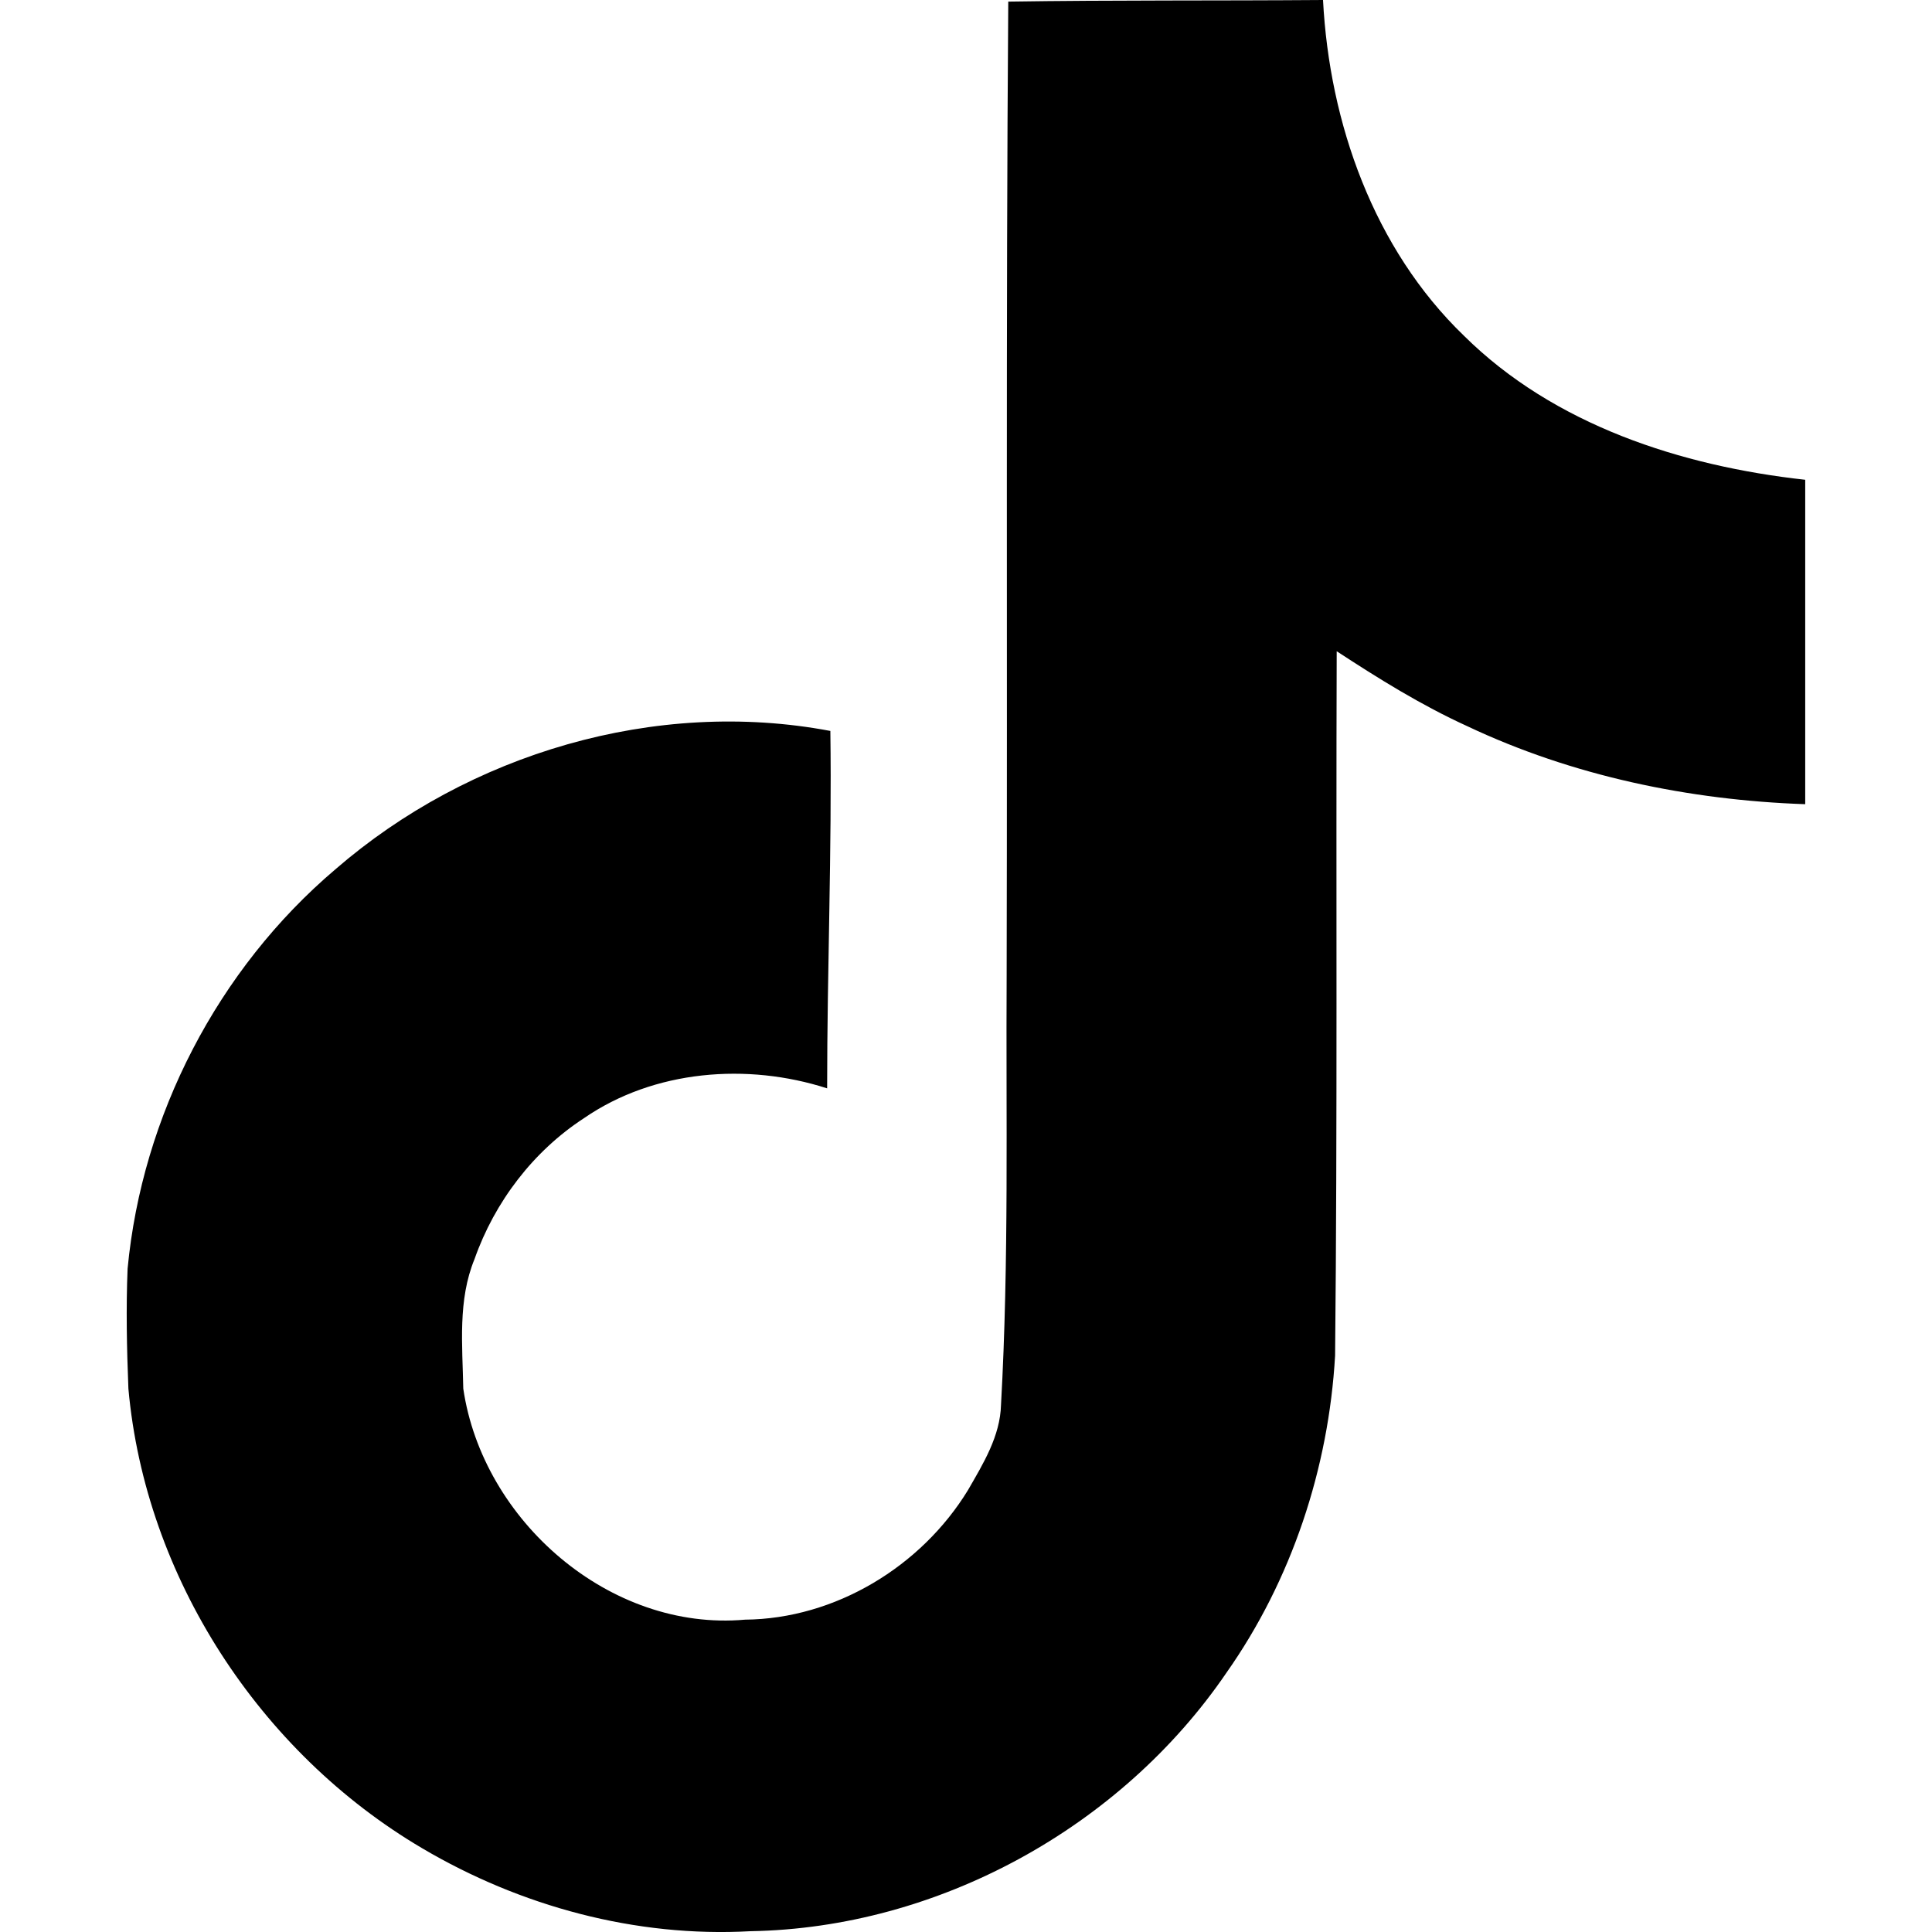
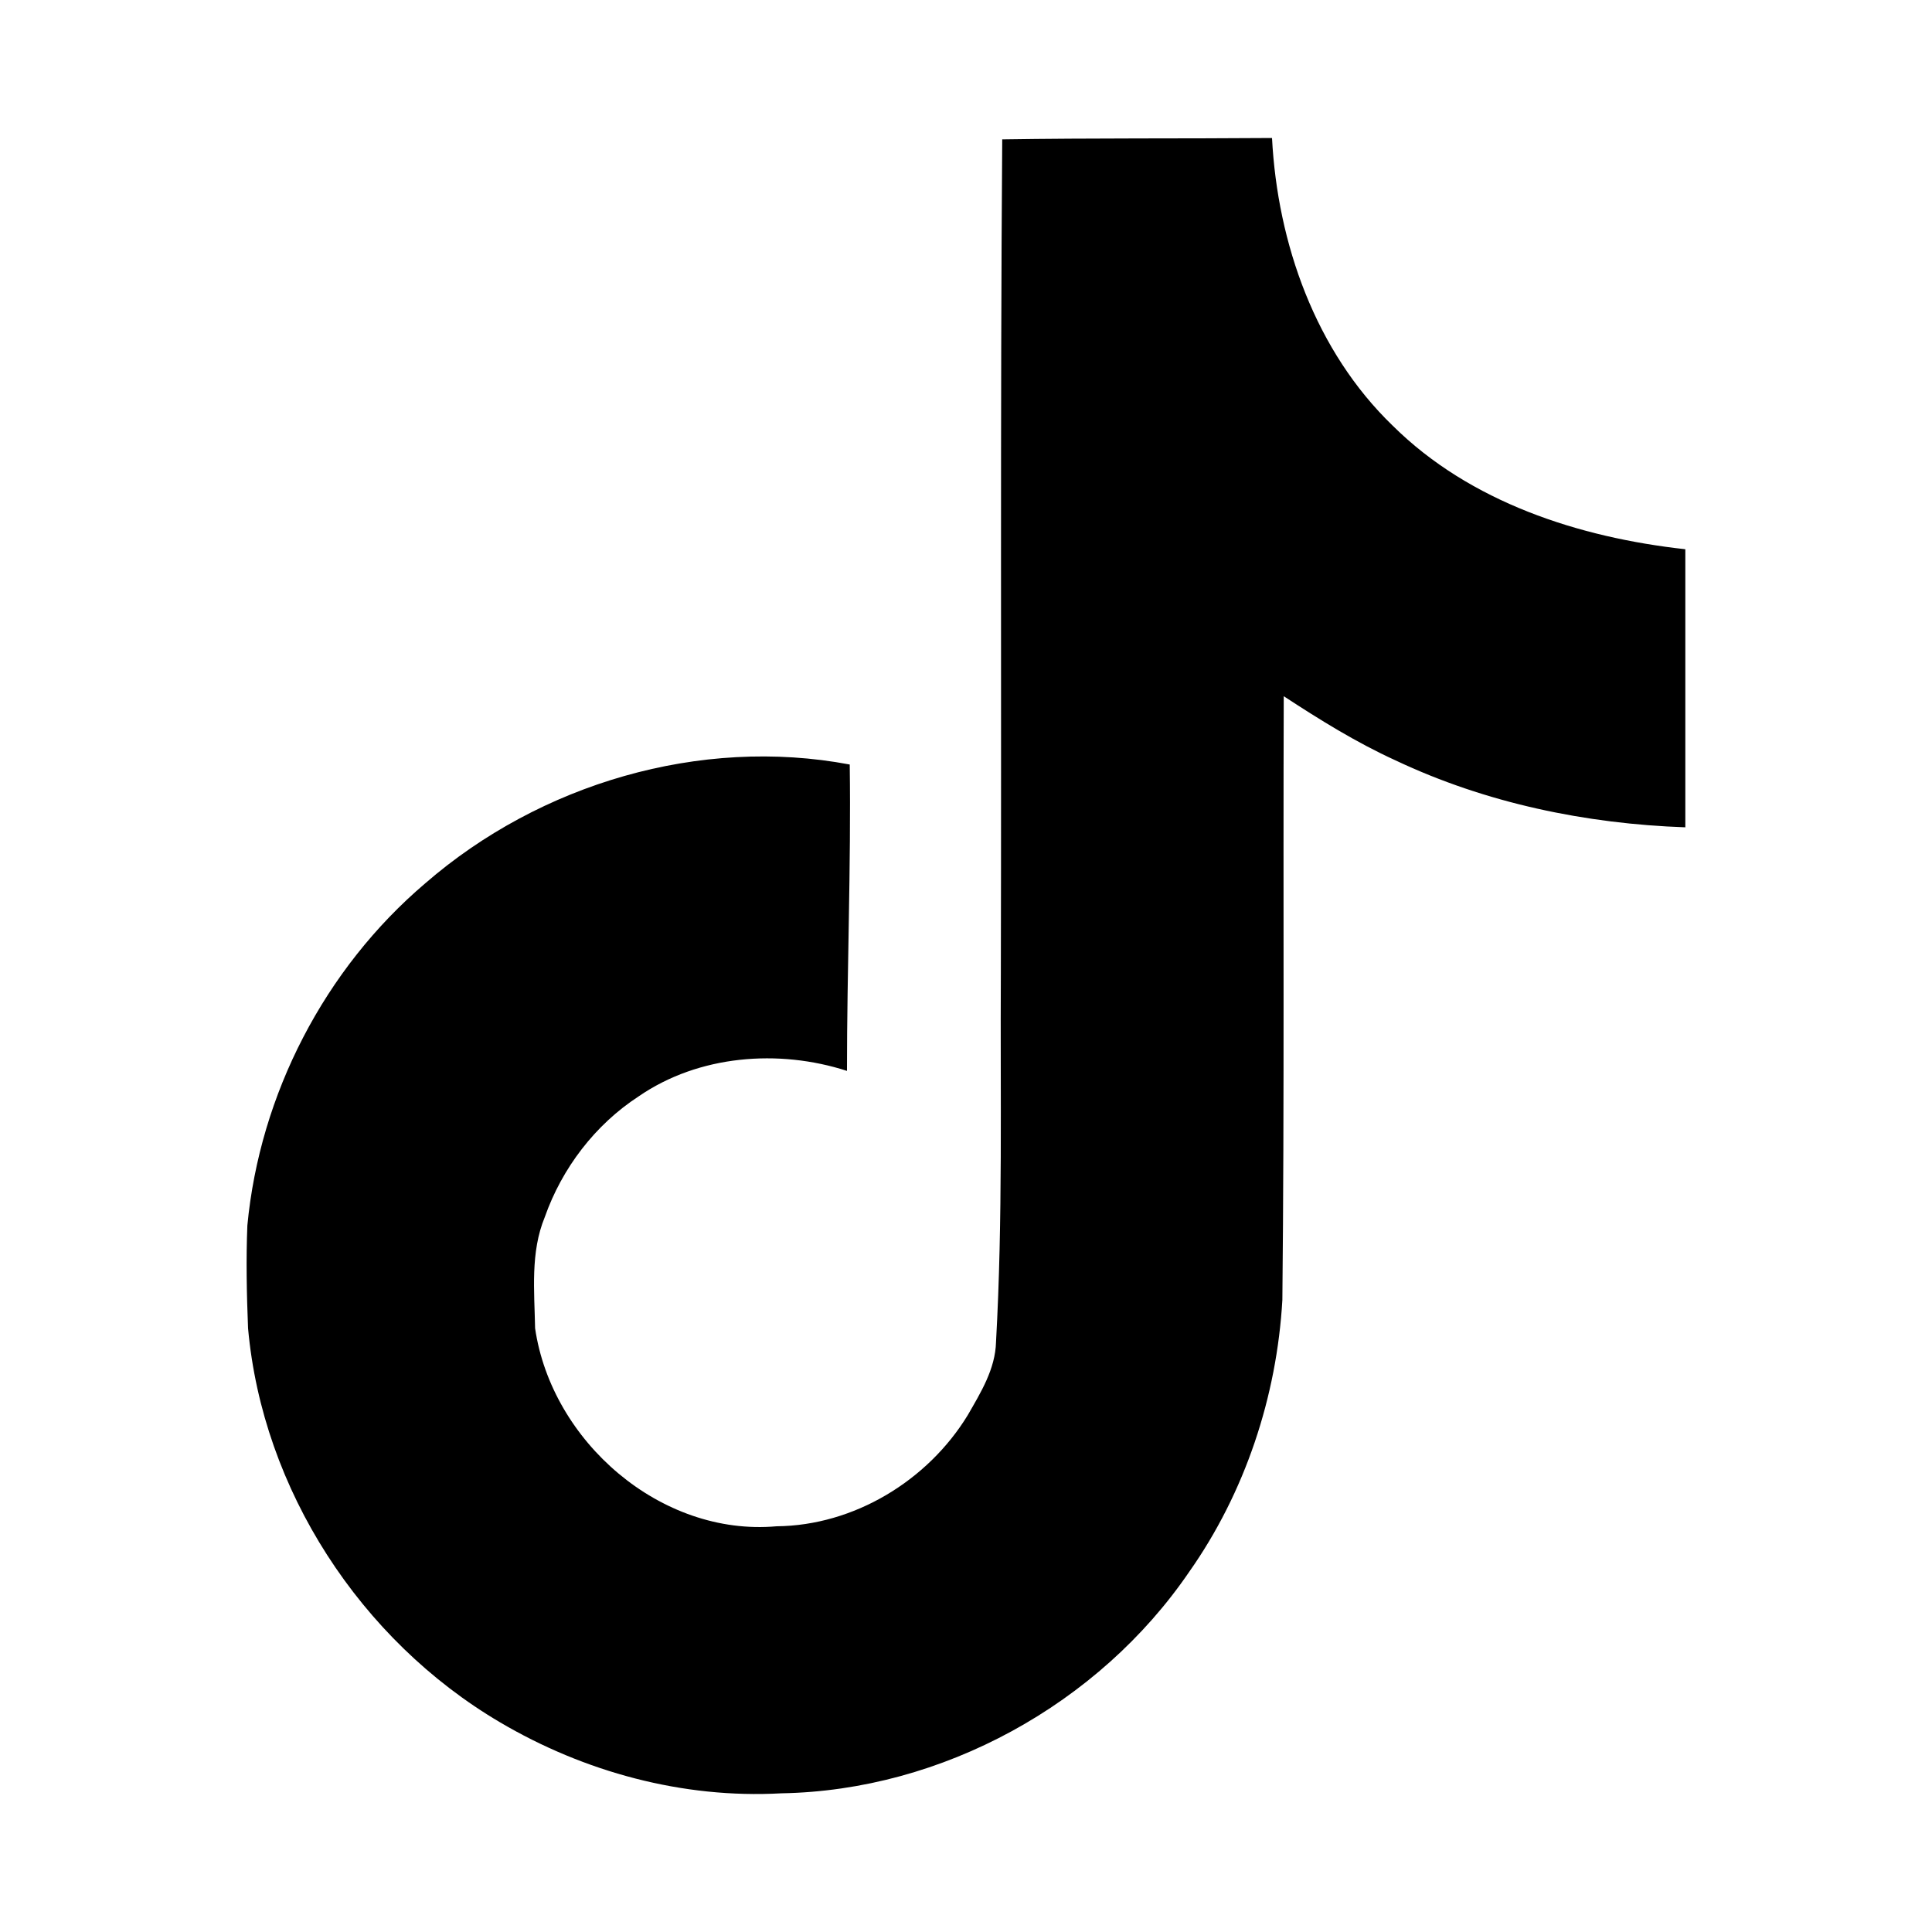
- <svg xmlns="http://www.w3.org/2000/svg" role="img" viewBox="0 0 24 24">
-   <path d="M12.525.02c1.31-.02 2.61-.01 3.91-.02.08 1.53.63 3.09 1.75 4.17 1.12 1.11 2.7 1.62 4.24 1.79v4.03c-1.44-.05-2.89-.35-4.2-.97-.57-.26-1.1-.59-1.62-.93-.01 2.92.01 5.84-.02 8.75-.08 1.4-.54 2.79-1.35 3.94-1.31 1.92-3.58 3.17-5.91 3.21-1.43.08-2.86-.31-4.08-1.03-2.02-1.19-3.44-3.37-3.65-5.71-.02-.5-.03-1-.01-1.49.18-1.9 1.12-3.72 2.58-4.96 1.66-1.44 3.98-2.13 6.15-1.72.02 1.48-.04 2.96-.04 4.44-.99-.32-2.15-.23-3.02.37-.63.41-1.11 1.04-1.36 1.75-.21.51-.15 1.07-.14 1.61.24 1.64 1.82 3.02 3.5 2.87 1.12-.01 2.19-.66 2.77-1.61.19-.33.4-.67.41-1.06.1-1.79.06-3.57.07-5.36.01-4.03-.01-8.05.02-12.07z" />
+ <svg xmlns="http://www.w3.org/2000/svg" role="img" viewBox="-2 -2 28 28">
+   <path fill="currentColor" d="M12.525.02c1.31-.02 2.61-.01 3.91-.02.08 1.53.63 3.09 1.75 4.17 1.12 1.11 2.7 1.62 4.24 1.79v4.03c-1.44-.05-2.89-.35-4.2-.97-.57-.26-1.1-.59-1.62-.93-.01 2.92.01 5.84-.02 8.75-.08 1.4-.54 2.79-1.35 3.94-1.31 1.92-3.58 3.17-5.91 3.21-1.43.08-2.86-.31-4.08-1.03-2.02-1.19-3.44-3.37-3.65-5.71-.02-.5-.03-1-.01-1.49.18-1.9 1.12-3.72 2.58-4.96 1.66-1.44 3.98-2.13 6.15-1.72.02 1.48-.04 2.96-.04 4.44-.99-.32-2.15-.23-3.02.37-.63.41-1.11 1.04-1.36 1.75-.21.51-.15 1.07-.14 1.61.24 1.64 1.82 3.02 3.5 2.87 1.12-.01 2.19-.66 2.77-1.61.19-.33.4-.67.41-1.06.1-1.79.06-3.57.07-5.36.01-4.03-.01-8.05.02-12.07z" />
</svg>
